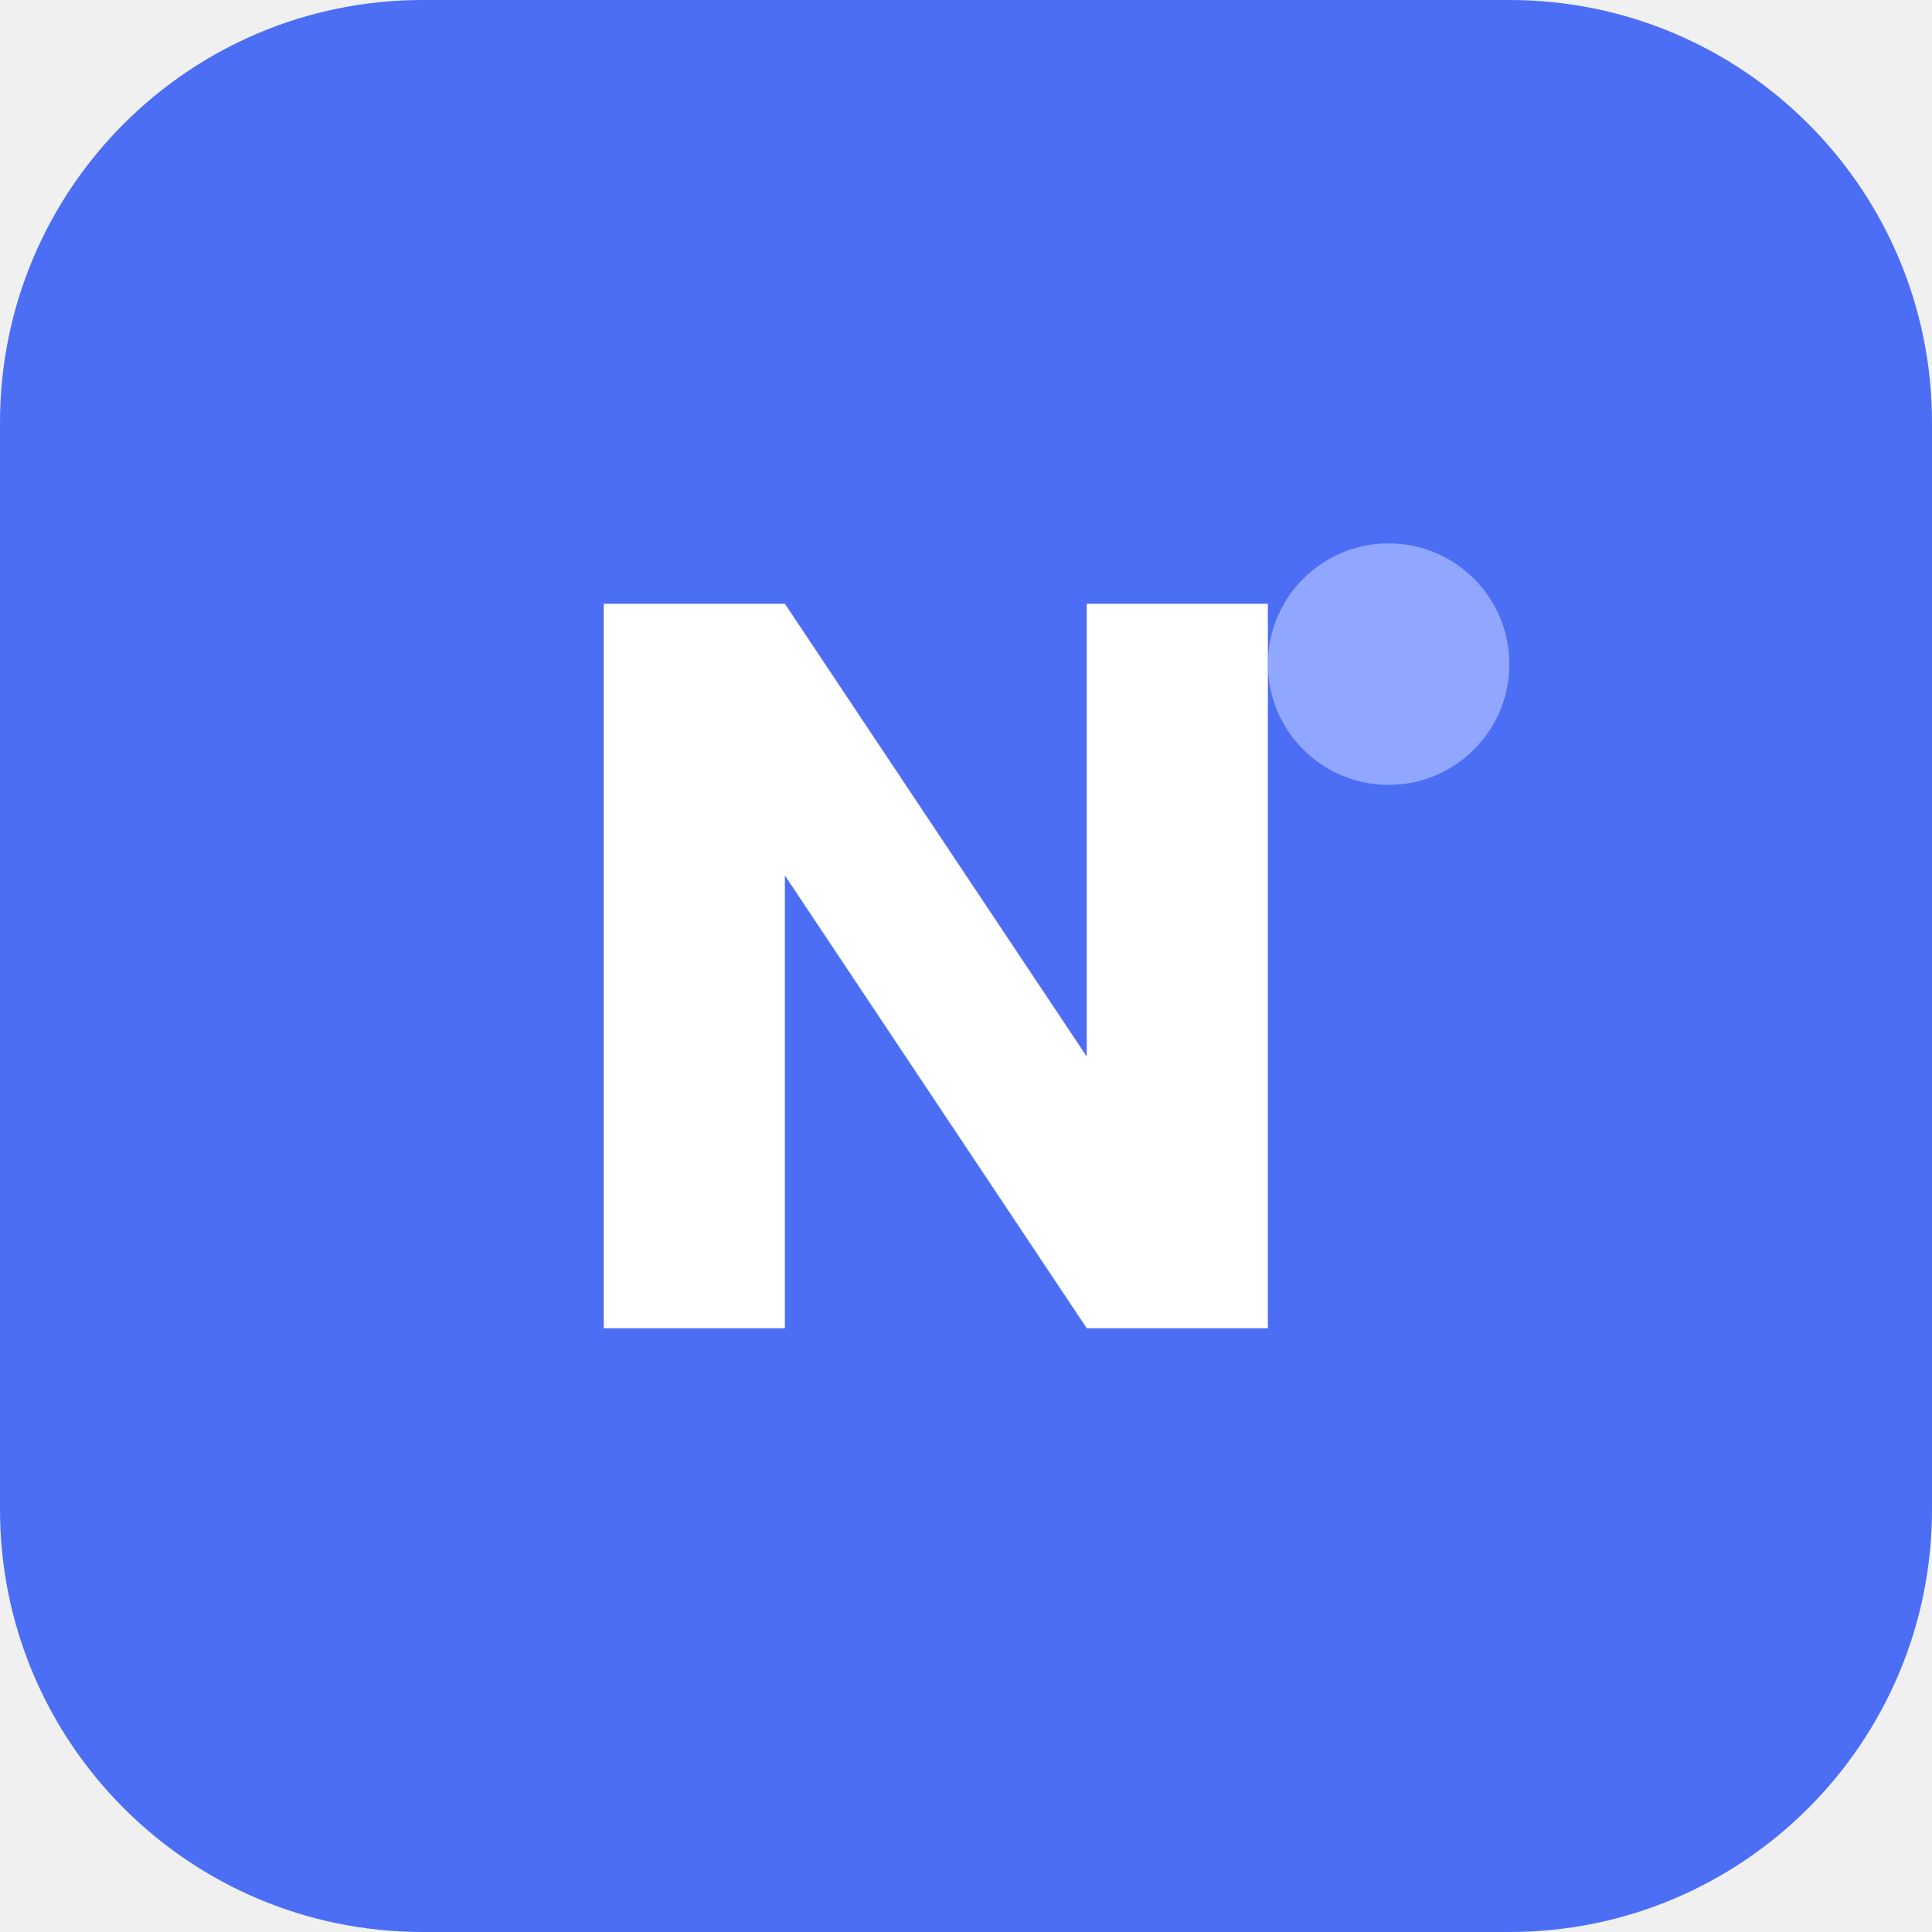
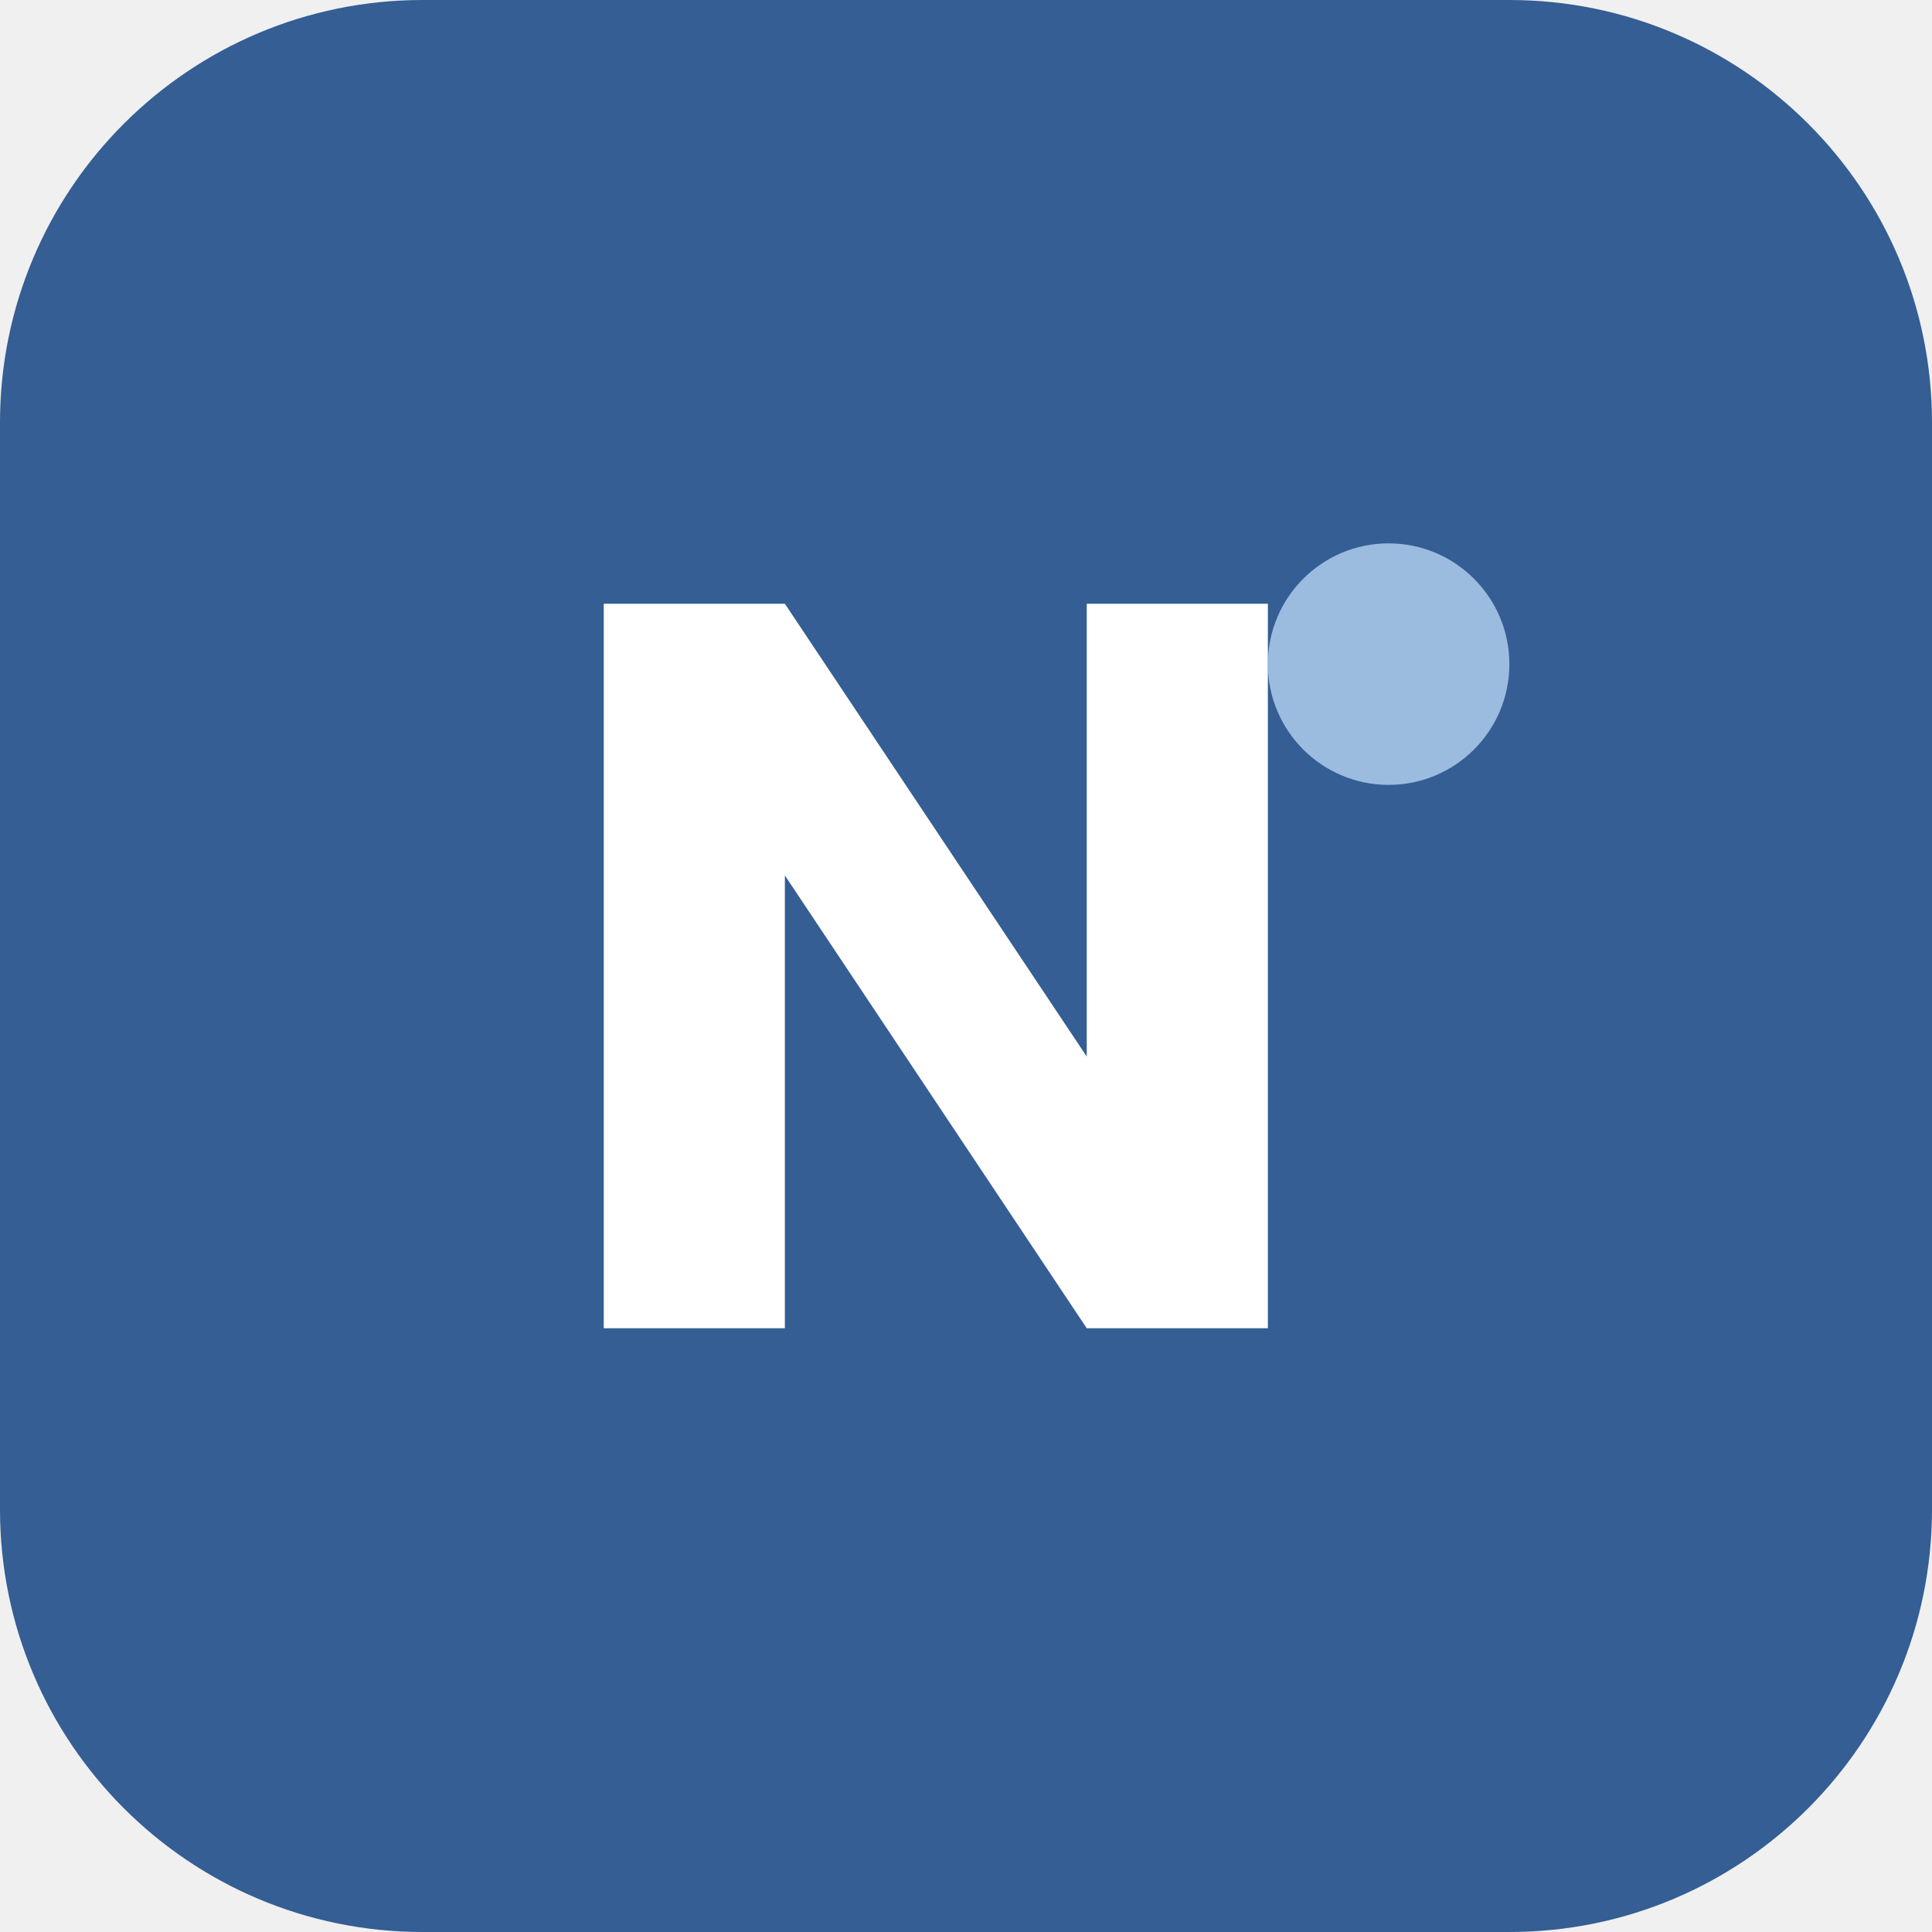
<svg xmlns="http://www.w3.org/2000/svg" viewBox="0 0 64 64">
-   <rect width="64" height="64" rx="14" fill="#4c6ef5" />
+   <rect width="64" height="64" rx="14" fill="#345e94" />
  <path d="M20 44V20h6l10 15V20h6v24h-6L26 29v15z" fill="#fff" />
-   <circle cx="46" cy="22" r="4" fill="#91a7ff" />
+   <circle cx="46" cy="22" r="4" fill="#9bbcde" />
</svg>
